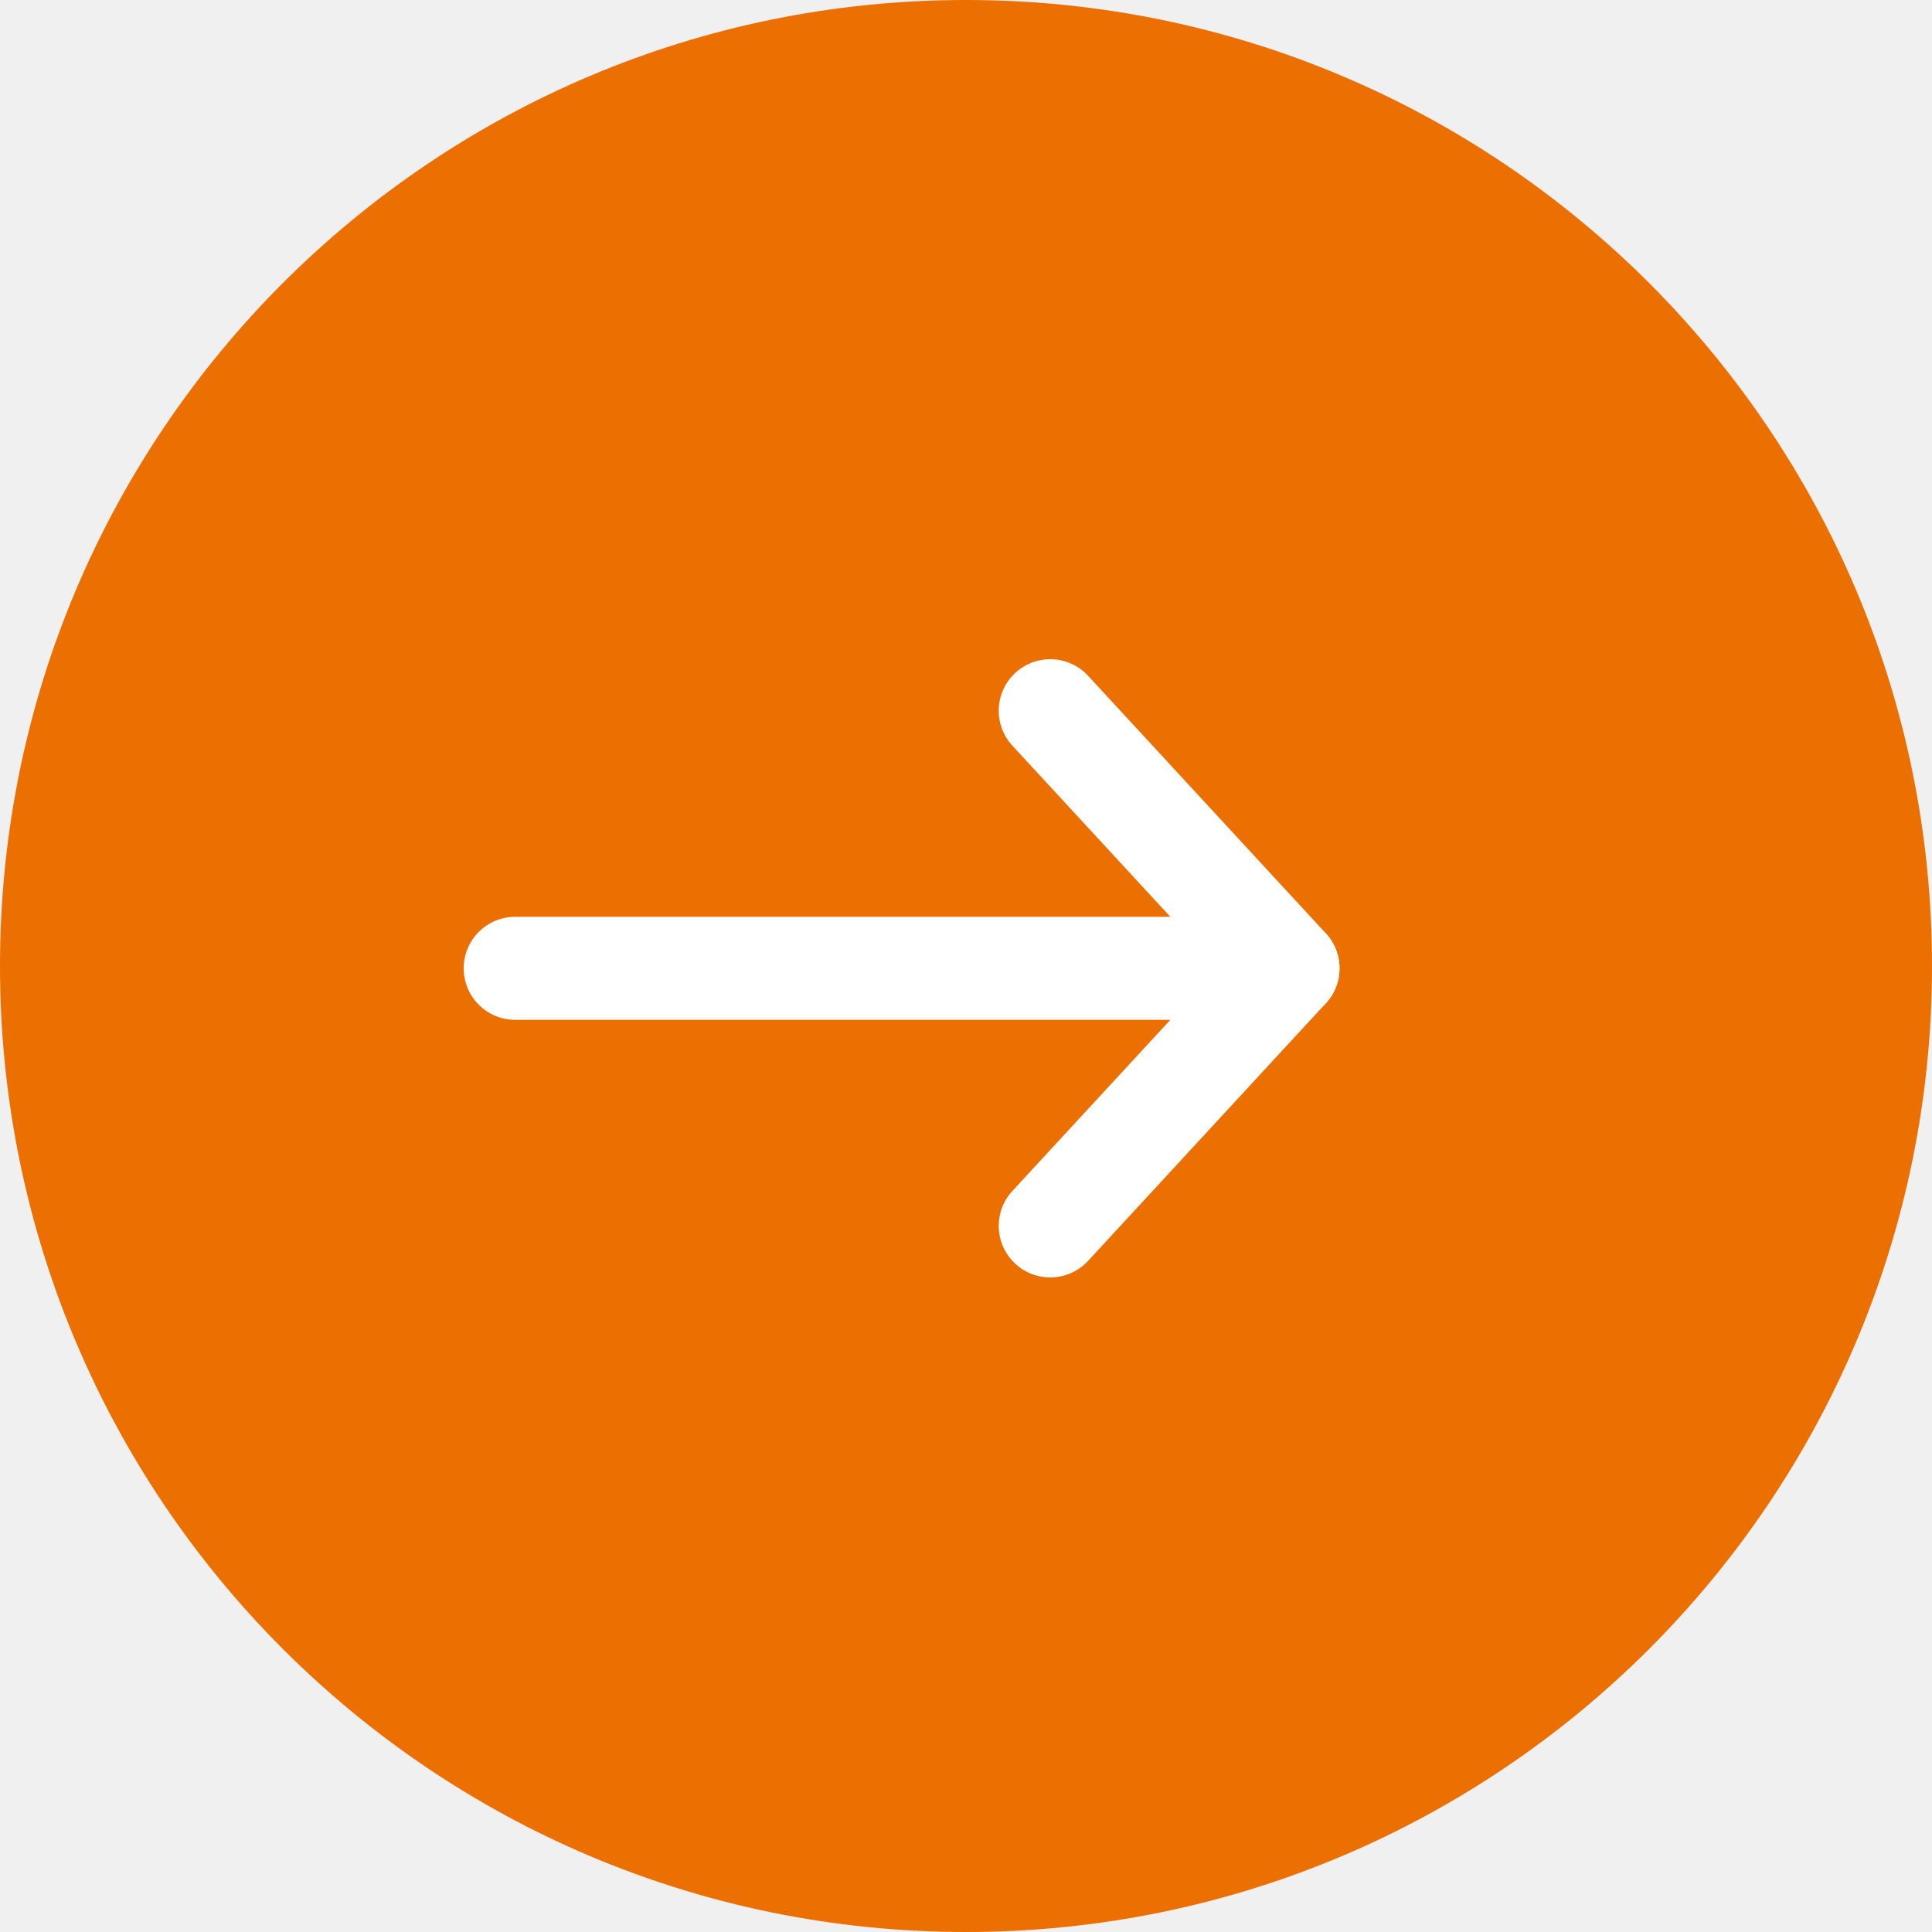
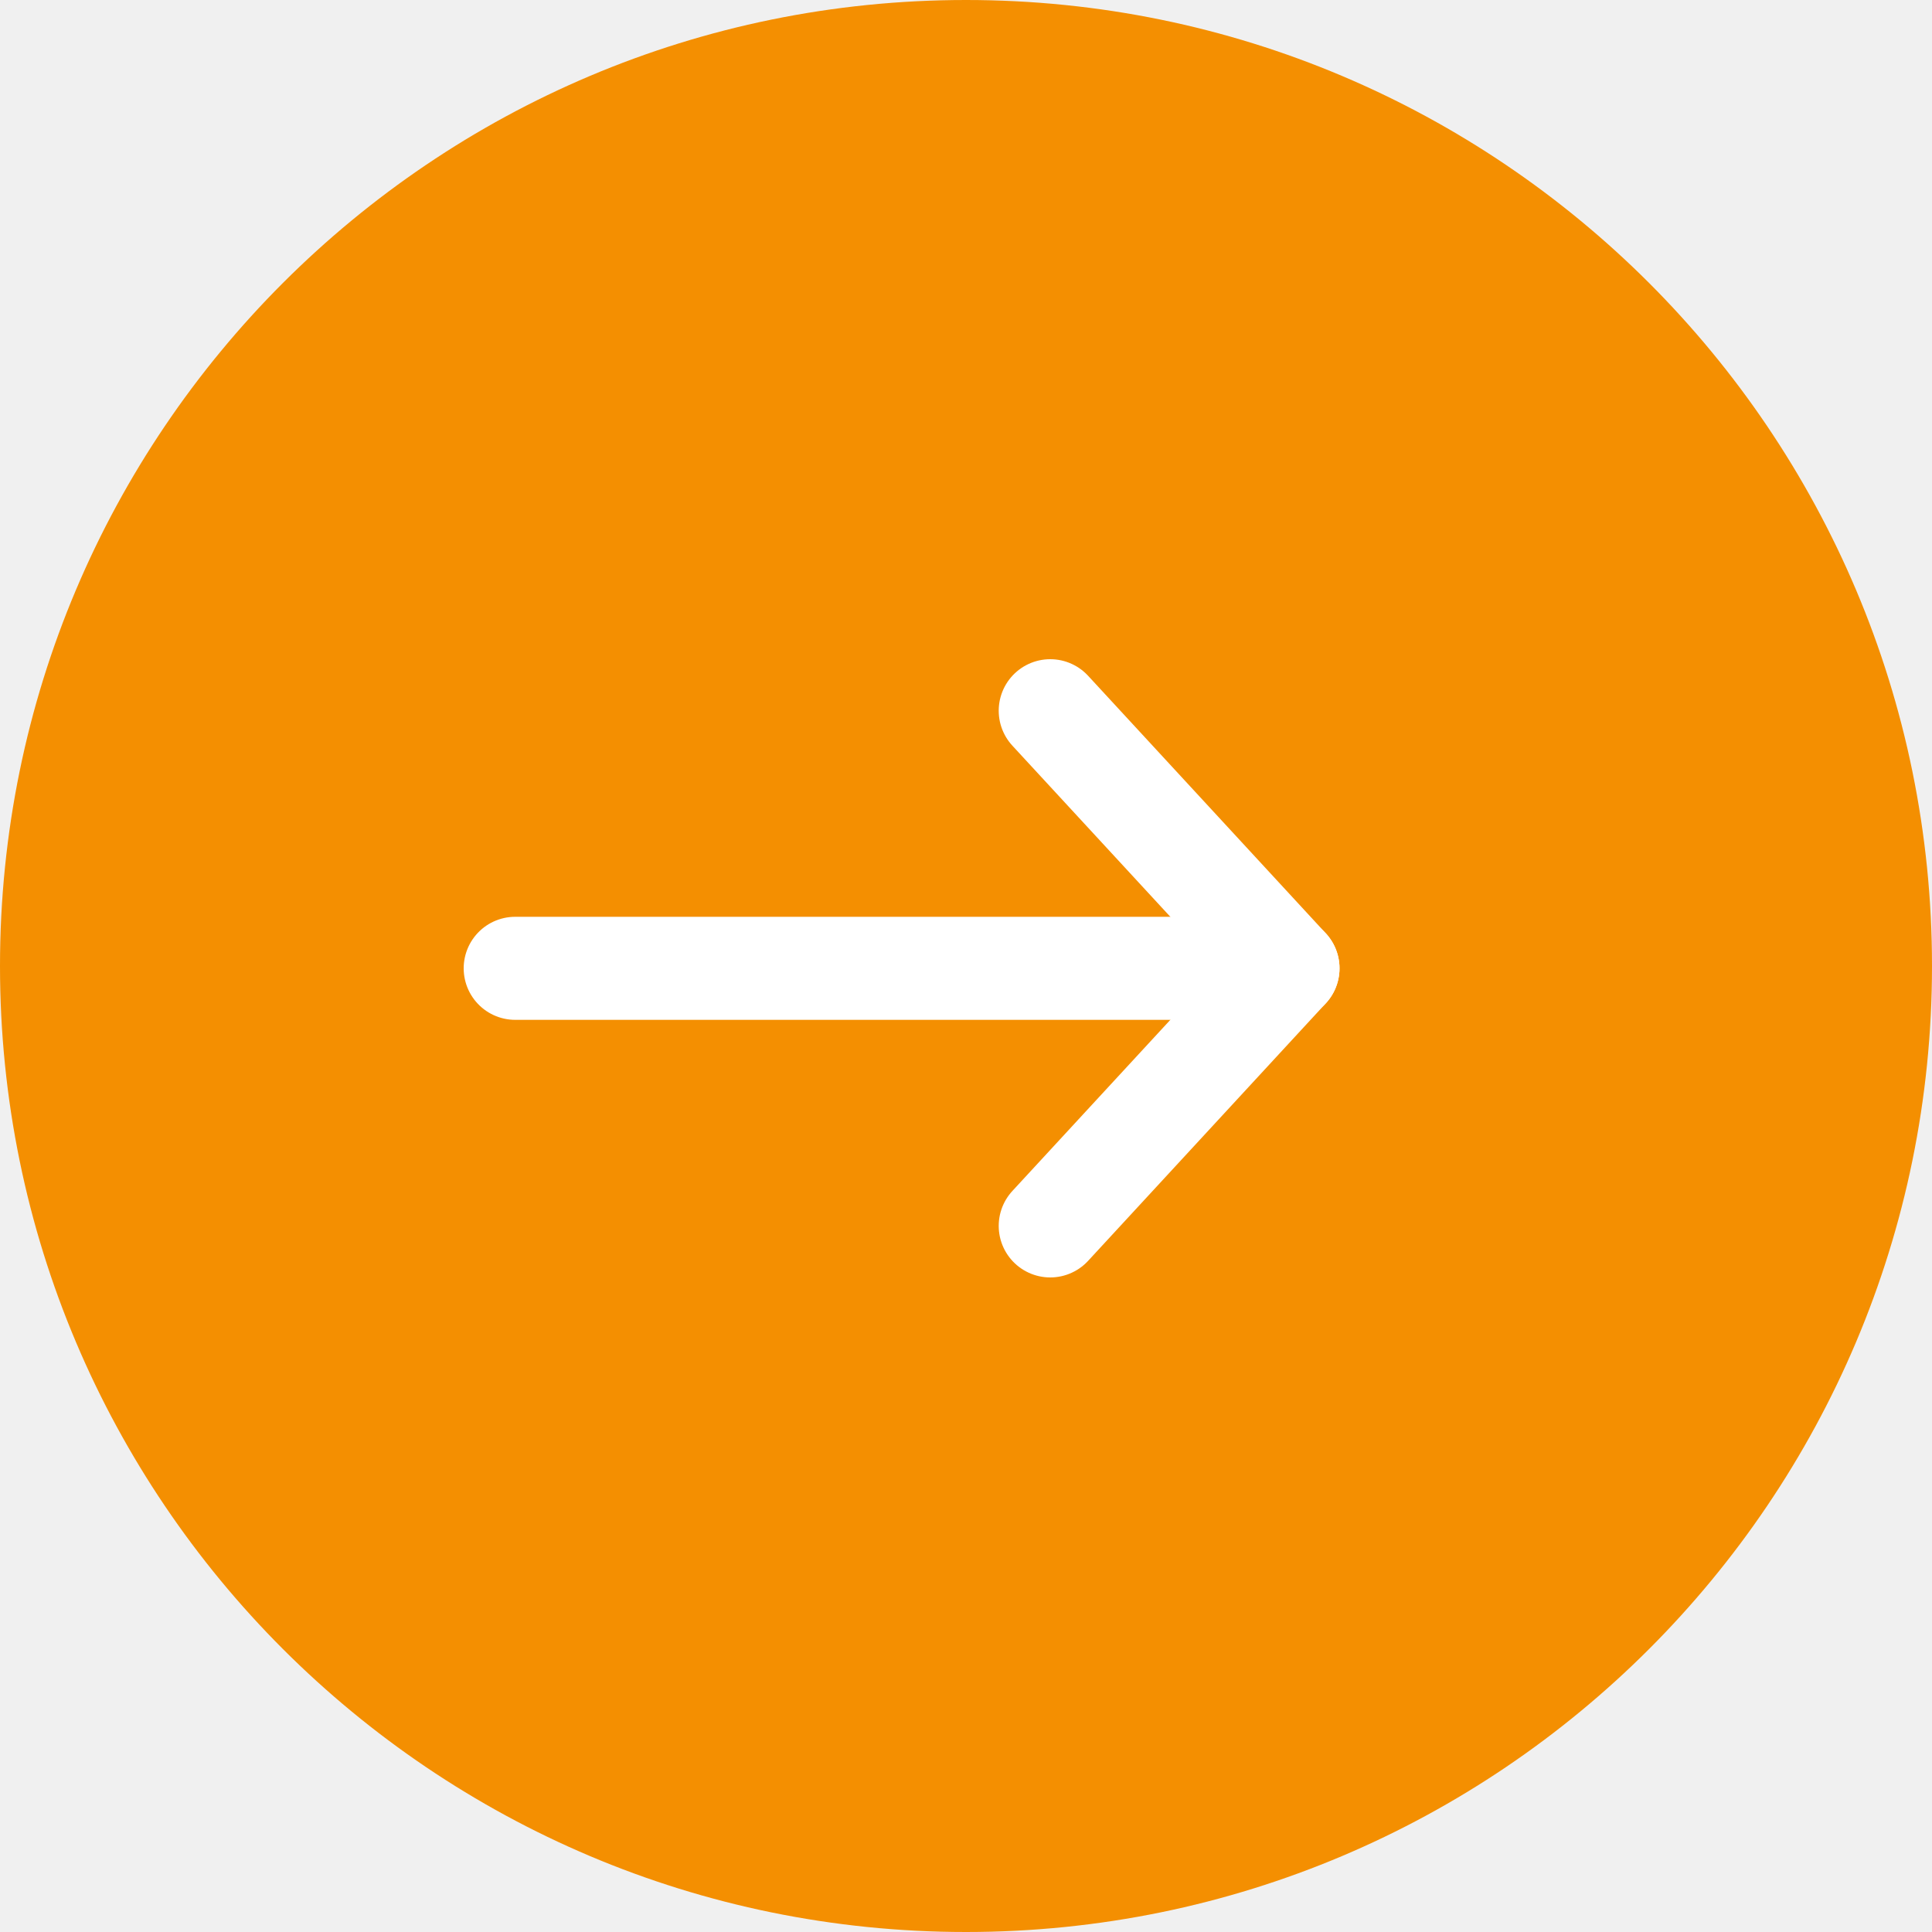
<svg xmlns="http://www.w3.org/2000/svg" width="30" height="30" viewBox="0 0 30 30" fill="none">
-   <g clip-path="url(#clip0_1046_64939)">
-     <path d="M0 15C0 6.716 6.716 0 15 0C23.284 0 30 6.716 30 15C30 23.284 23.284 30 15 30C6.716 30 0 23.284 0 15Z" fill="#EC6F01" />
-     <path d="M8 15.036H20" stroke="white" stroke-width="1.6" stroke-linecap="round" />
-     <path d="M16.308 11.036L20 15.036L16.308 19.036" stroke="white" stroke-width="1.6" stroke-linecap="round" stroke-linejoin="round" />
-   </g>
-   <defs>
-     <clipPath id="clip0_1046_64939">
-       <rect width="30" height="30" fill="white" />
-     </clipPath>
-   </defs>
+   <path d="M0 15C0 6.716 6.716 0 15 0C23.284 0 30 6.716 30 15C30 23.284 23.284 30 15 30C6.716 30 0 23.284 0 15Z" fill="#F48F01" />
+   <path d="M8 15.036H20" stroke="white" stroke-width="1.6" stroke-linecap="round" />
+   <path d="M16.308 11.036L20 15.036L16.308 19.036" stroke="white" stroke-width="1.6" stroke-linecap="round" stroke-linejoin="round" />
</svg>
